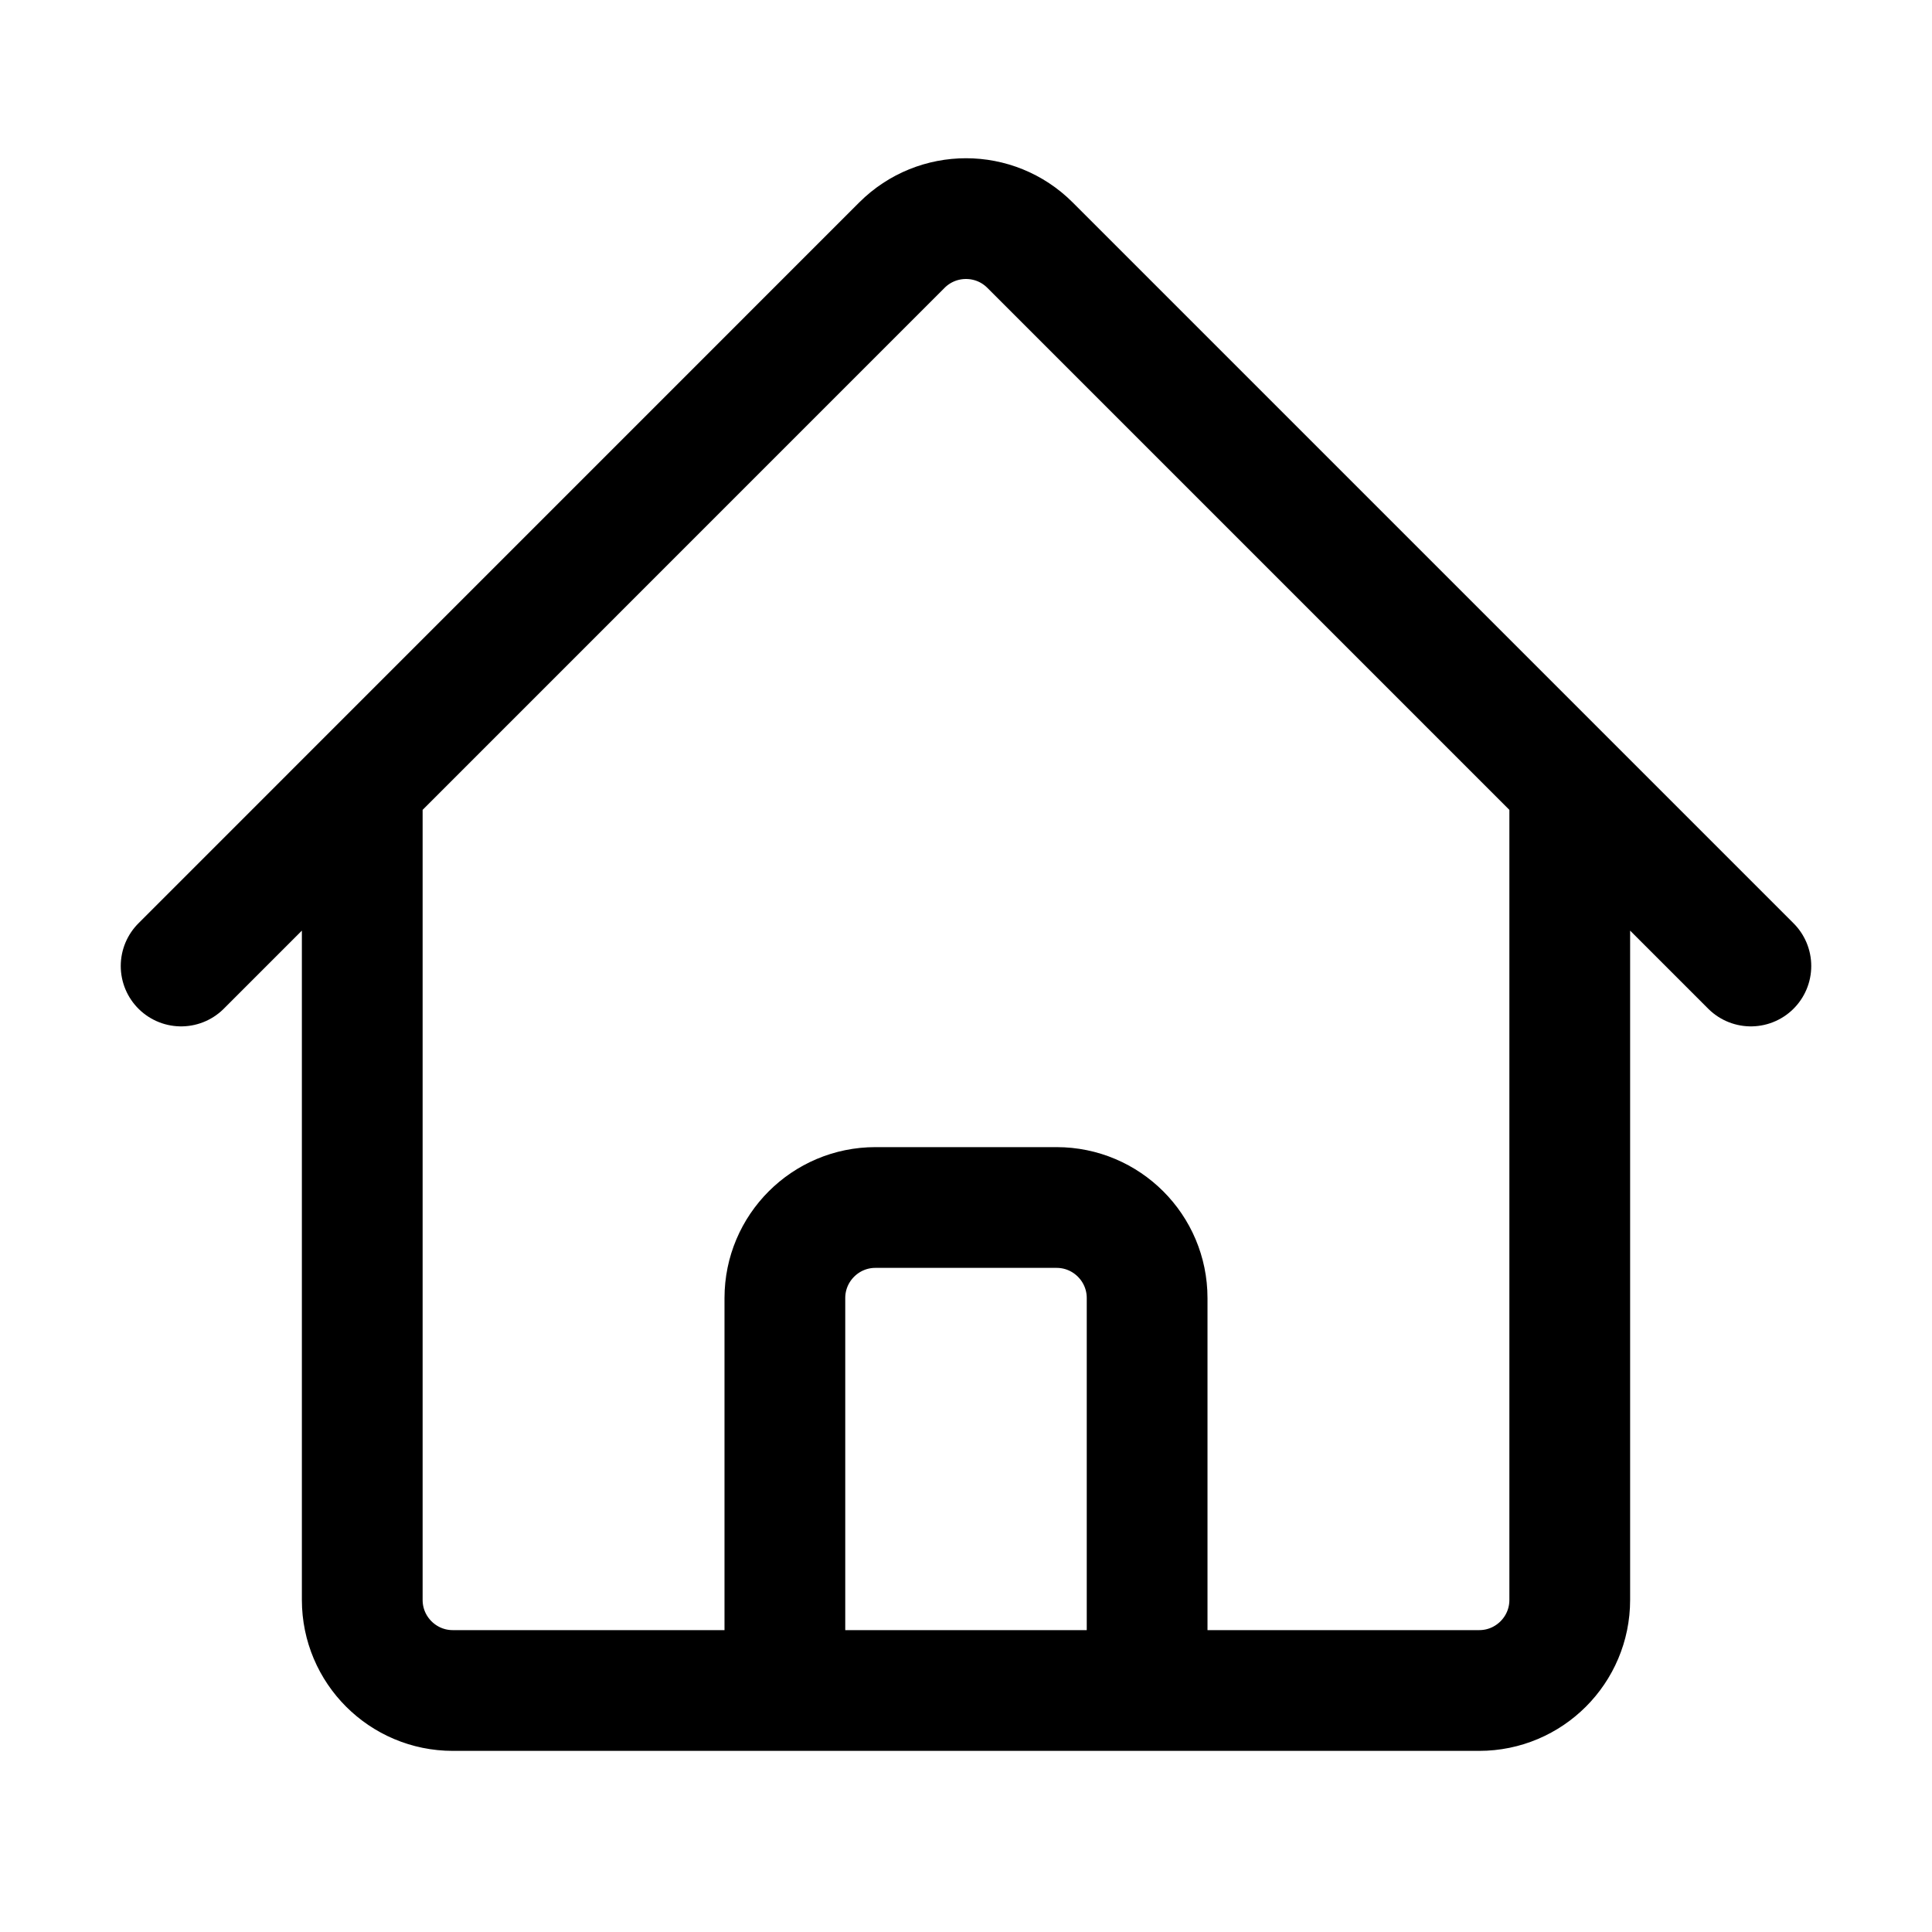
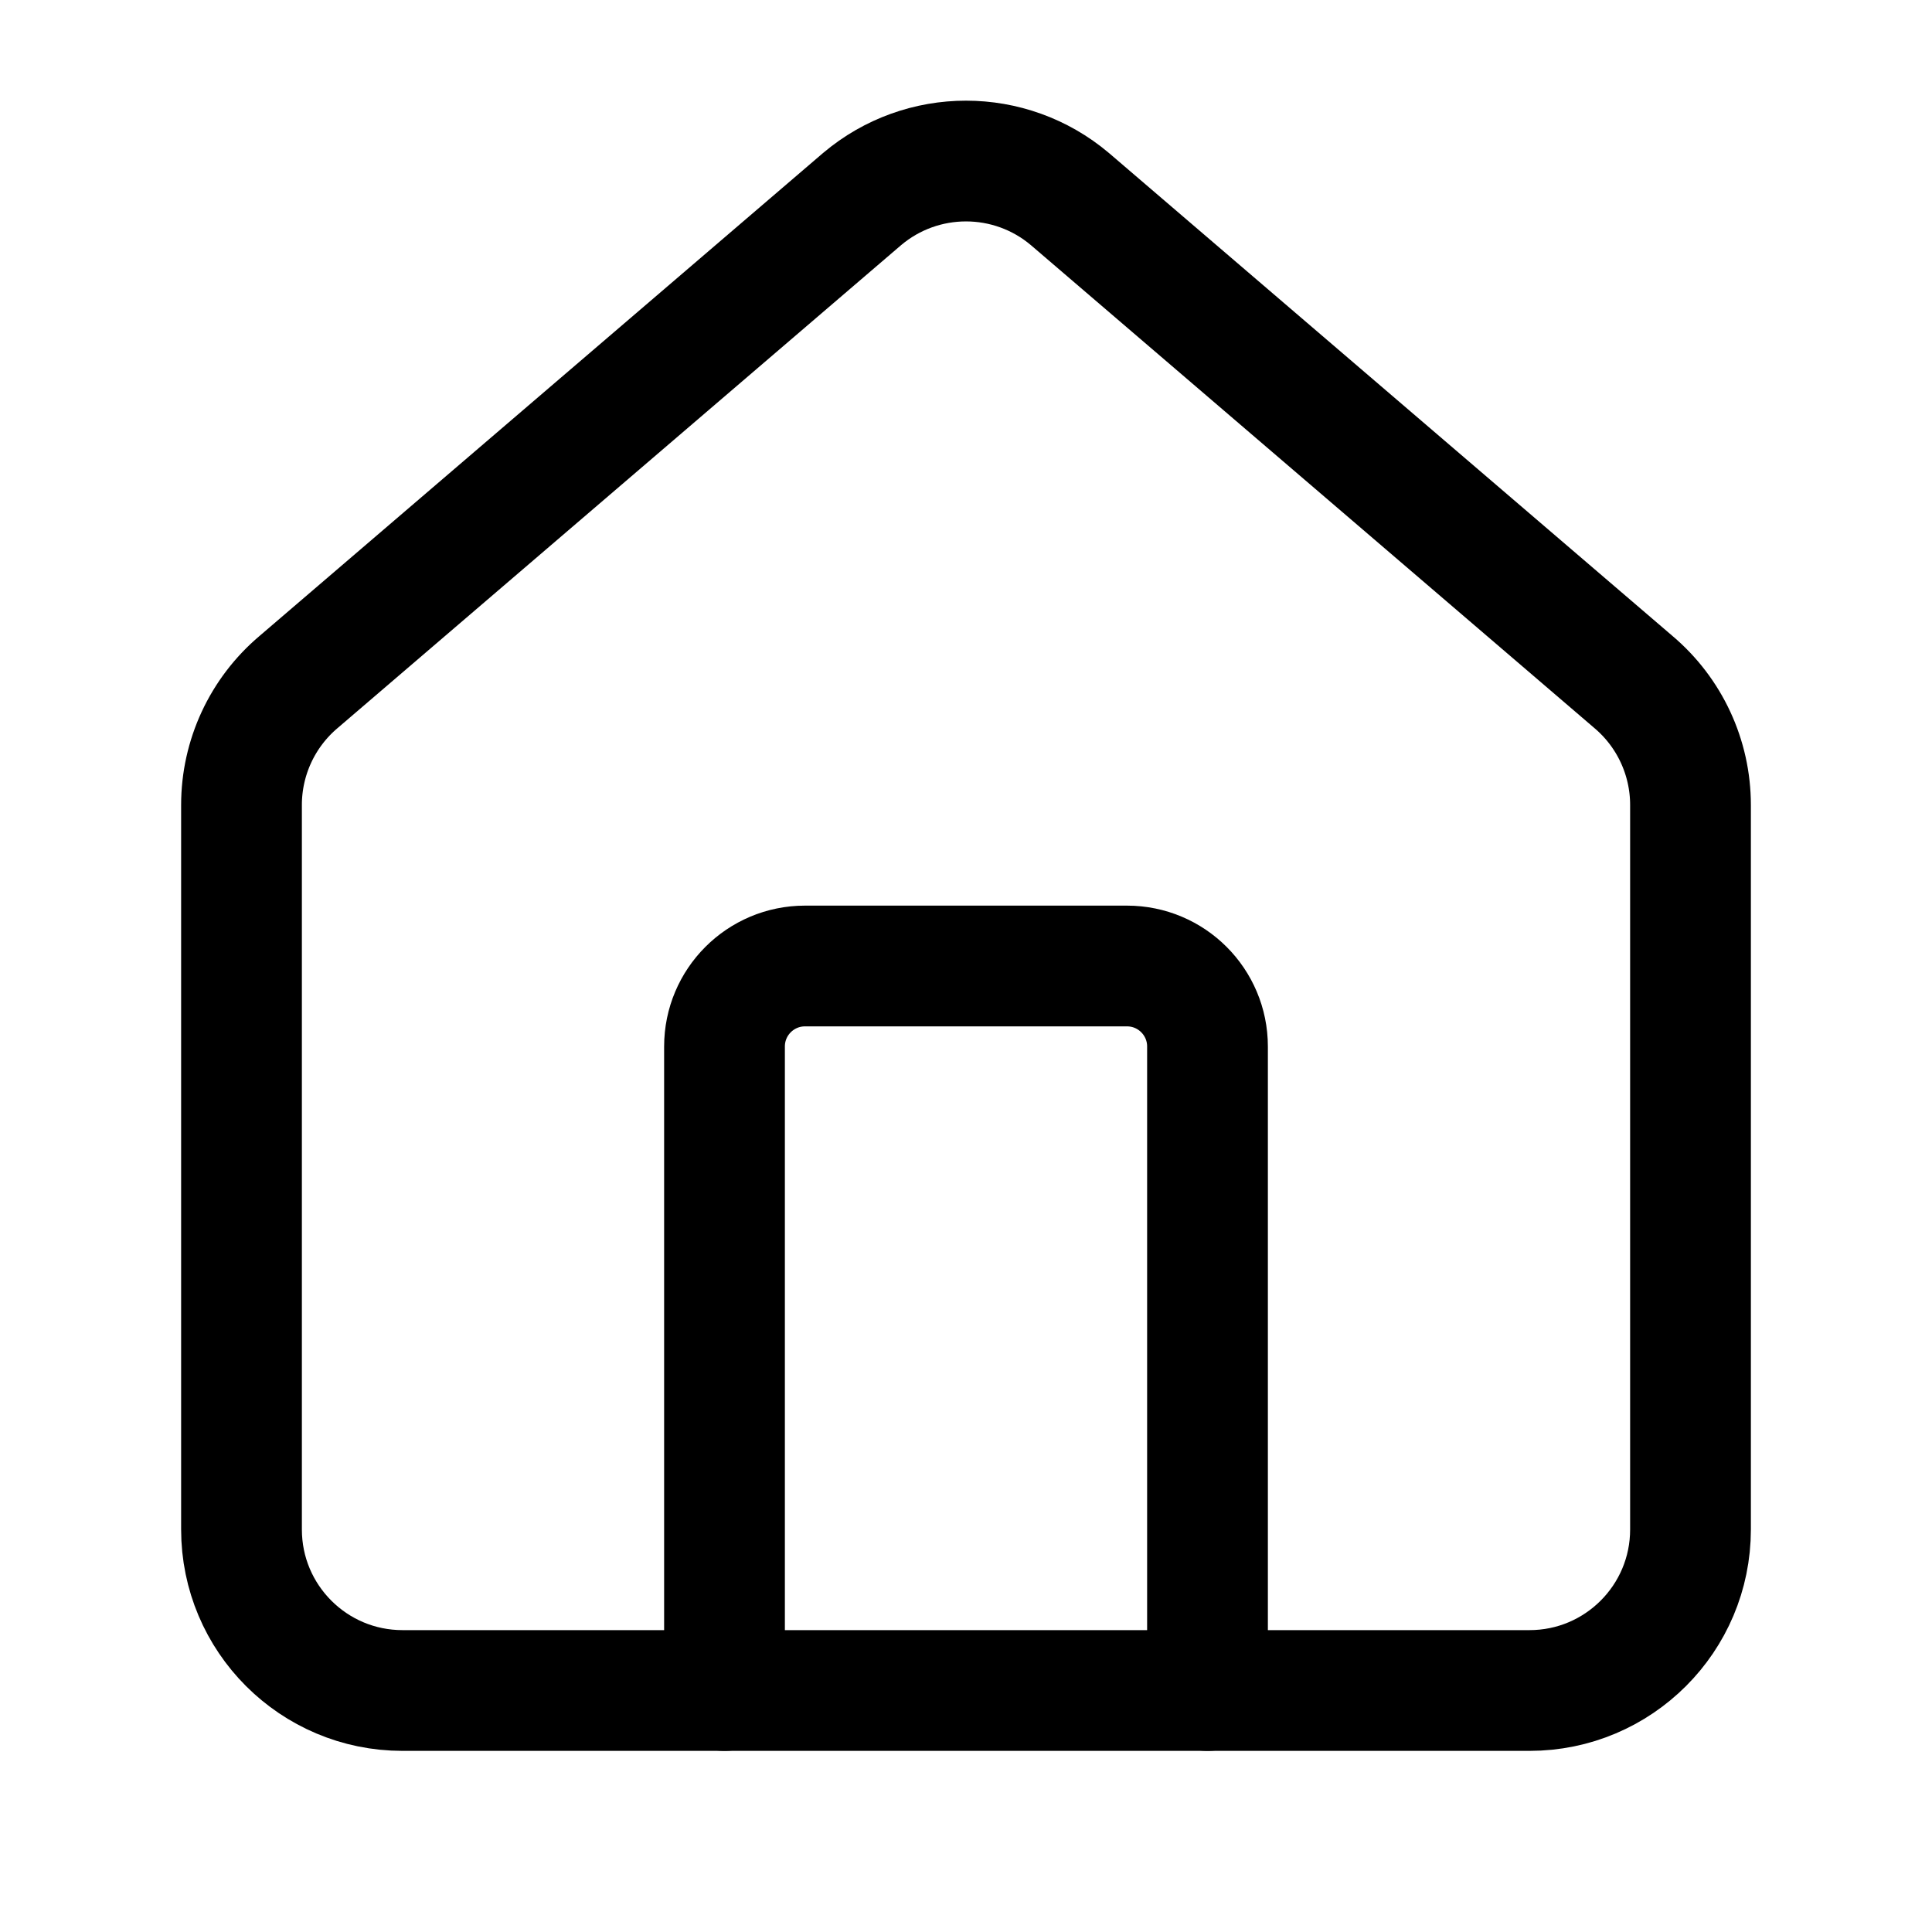
- <svg xmlns="http://www.w3.org/2000/svg" fill="none" viewBox="0 0 24 24" stroke-width="1.5" stroke="currentColor" aria-hidden="true" data-slot="icon">
-   <path stroke-linecap="round" stroke-linejoin="round" d="m2.25 12 8.954-8.955c.44-.439 1.152-.439 1.591 0L21.75 12M4.5 9.75v10.125c0 .621.504 1.125 1.125 1.125H9.75v-4.875c0-.621.504-1.125 1.125-1.125h2.25c.621 0 1.125.504 1.125 1.125V21h4.125c.621 0 1.125-.504 1.125-1.125V9.75M8.25 21h8.25" />
+ <svg xmlns="http://www.w3.org/2000/svg" width="24" height="24" viewBox="0 0 24 24" fill="none" stroke="currentColor" stroke-width="1.5" stroke-linecap="round" stroke-linejoin="round" class="lucide lucide-house">
+   <path d="M15 21v-8a1 1 0 0 0-1-1h-4a1 1 0 0 0-1 1v8" />
+   <path d="M3 10a2 2 0 0 1 .709-1.528l7-5.999a2 2 0 0 1 2.582 0l7 5.999A2 2 0 0 1 21 10v9a2 2 0 0 1-2 2H5a2 2 0 0 1-2-2z" />
</svg>
